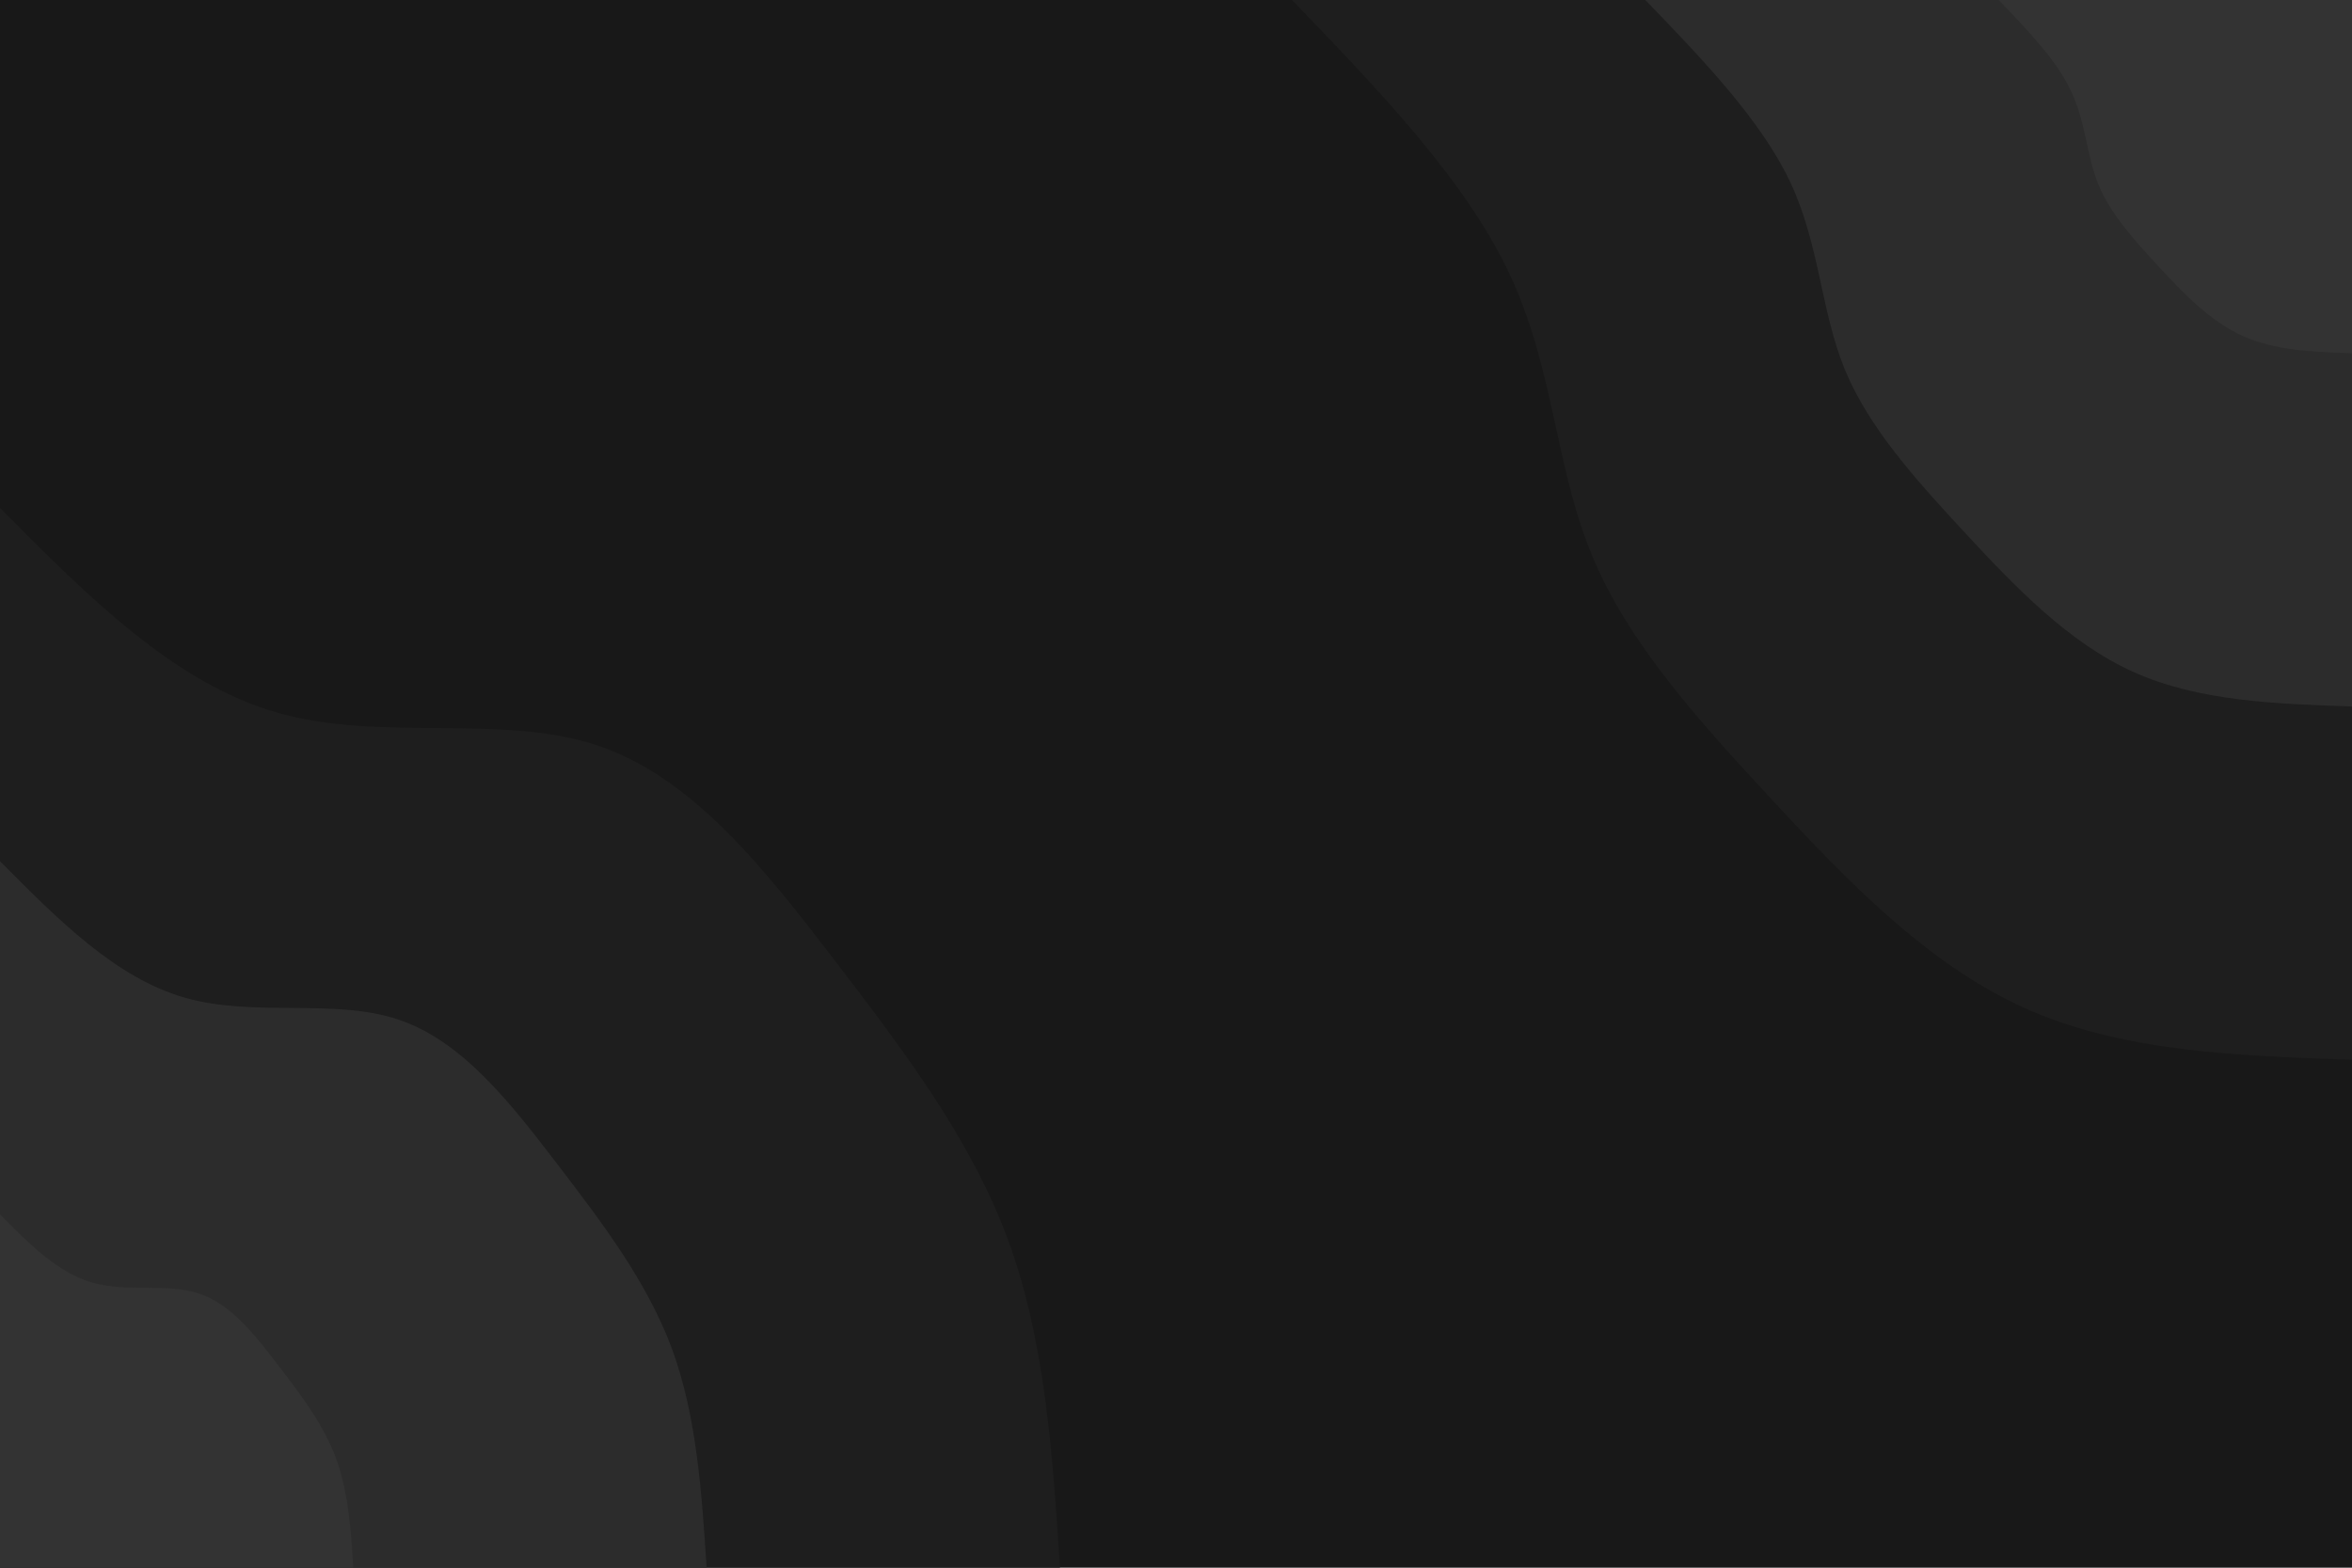
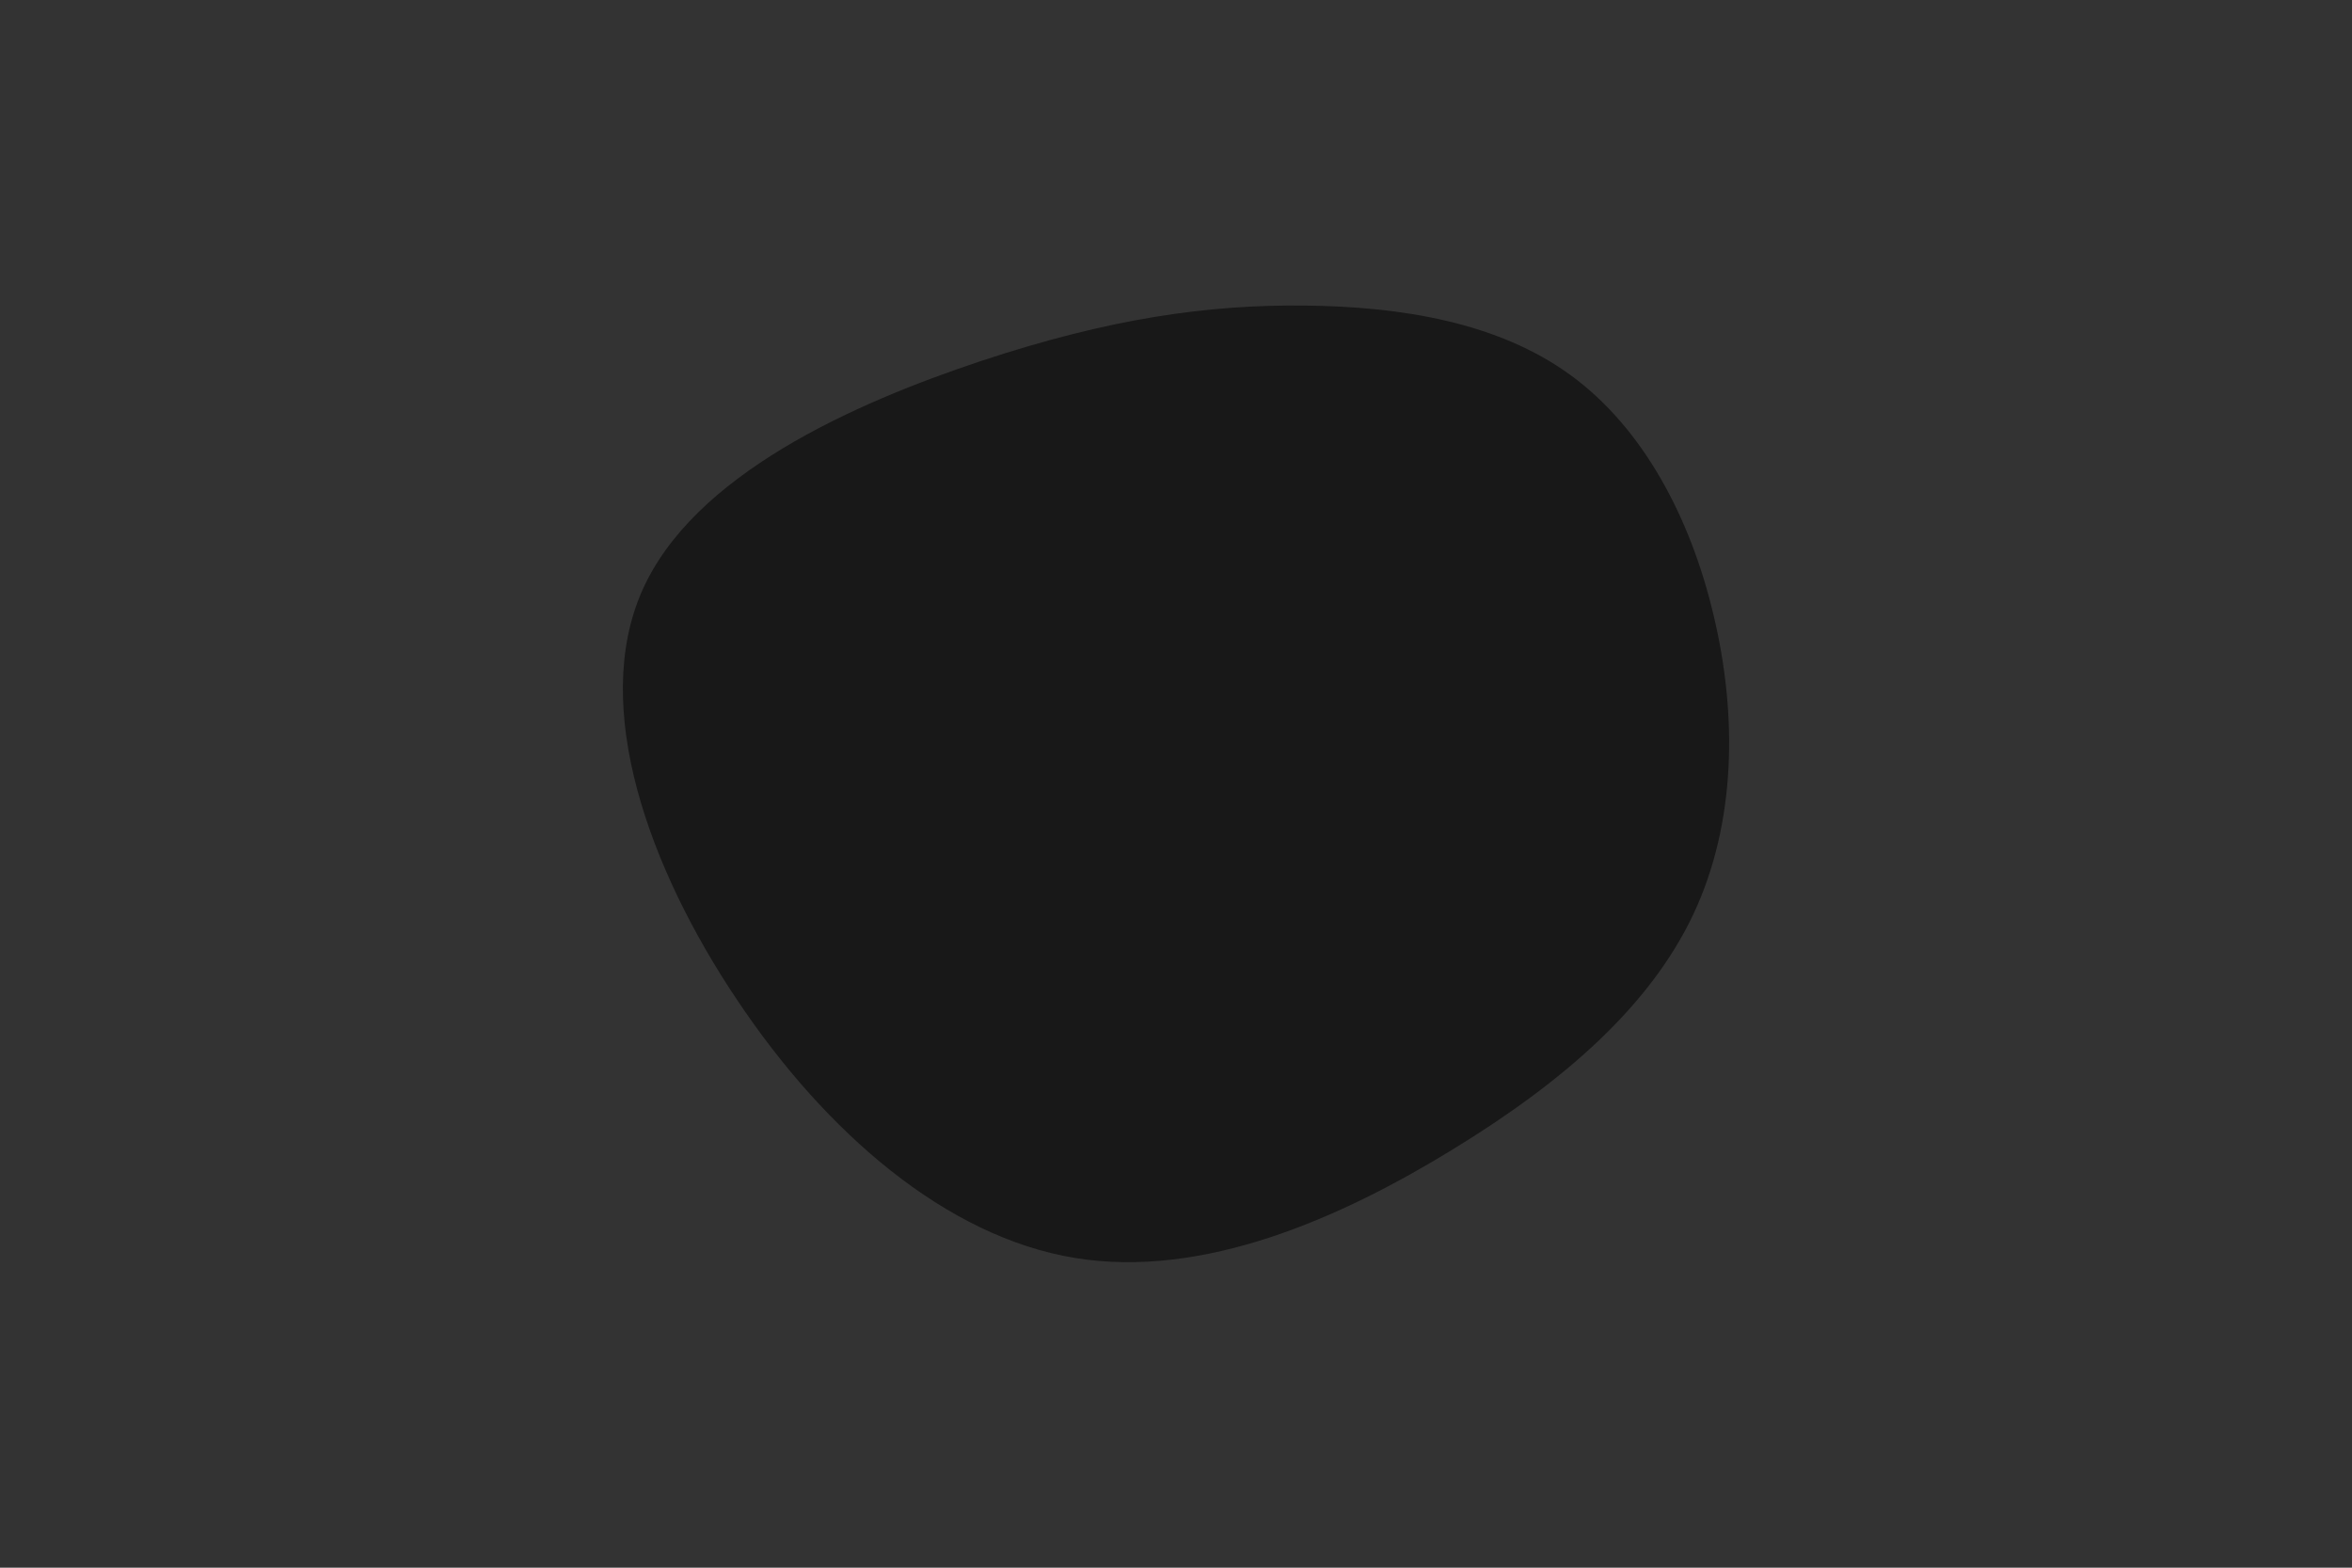
<svg xmlns="http://www.w3.org/2000/svg" id="visual" viewBox="0 0 900 600" width="900" height="600" version="1.1">
-   <rect x="0" y="0" width="900" height="600" fill="#181818" />
-   <defs>
-     <linearGradient id="grad1_0" x1="33.3%" y1="0%" x2="100%" y2="100%">
-       <stop offset="20%" stop-color="#333333" stop-opacity="1" />
-       <stop offset="80%" stop-color="#333333" stop-opacity="1" />
-     </linearGradient>
-   </defs>
-   <defs>
-     <linearGradient id="grad1_1" x1="33.3%" y1="0%" x2="100%" y2="100%">
-       <stop offset="20%" stop-color="#333333" stop-opacity="1" />
-       <stop offset="80%" stop-color="#252525" stop-opacity="1" />
-     </linearGradient>
-   </defs>
-   <defs>
-     <linearGradient id="grad1_2" x1="33.3%" y1="0%" x2="100%" y2="100%">
-       <stop offset="20%" stop-color="#181818" stop-opacity="1" />
-       <stop offset="80%" stop-color="#252525" stop-opacity="1" />
-     </linearGradient>
-   </defs>
-   <defs>
-     <linearGradient id="grad2_0" x1="0%" y1="0%" x2="66.7%" y2="100%">
-       <stop offset="20%" stop-color="#333333" stop-opacity="1" />
-       <stop offset="80%" stop-color="#333333" stop-opacity="1" />
-     </linearGradient>
-   </defs>
-   <defs>
-     <linearGradient id="grad2_1" x1="0%" y1="0%" x2="66.7%" y2="100%">
-       <stop offset="20%" stop-color="#252525" stop-opacity="1" />
-       <stop offset="80%" stop-color="#333333" stop-opacity="1" />
-     </linearGradient>
-   </defs>
-   <defs>
-     <linearGradient id="grad2_2" x1="0%" y1="0%" x2="66.7%" y2="100%">
-       <stop offset="20%" stop-color="#252525" stop-opacity="1" />
-       <stop offset="80%" stop-color="#181818" stop-opacity="1" />
-     </linearGradient>
-   </defs>
-   <g transform="translate(900, 0)">
-     <path d="M0 405.6C-44 404.1 -88 402.6 -125.3 385.8C-162.7 368.9 -193.5 336.8 -222.2 305.8C-250.9 274.9 -277.6 245.2 -291.2 211.6C-304.9 178.1 -305.5 140.7 -322.4 104.8C-339.3 68.8 -372.5 34.4 -405.6 0L0 0Z" fill="#1e1e1e" />
-     <path d="M0 270.4C-29.3 269.4 -58.7 268.4 -83.6 257.2C-108.5 246 -129 224.5 -148.1 203.9C-167.3 183.2 -185.1 163.4 -194.2 141.1C-203.3 118.7 -203.7 93.8 -214.9 69.8C-226.2 45.9 -248.3 22.9 -270.4 0L0 0Z" fill="#2c2c2c" />
-     <path d="M0 135.2C-14.7 134.7 -29.3 134.2 -41.8 128.6C-54.2 123 -64.5 112.3 -74.1 101.9C-83.6 91.6 -92.5 81.7 -97.1 70.5C-101.6 59.4 -101.8 46.9 -107.5 34.9C-113.1 22.9 -124.2 11.5 -135.2 0L0 0Z" fill="#333333" />
-   </g>
-   <g transform="translate(0, 600)">
-     <path d="M0 -405.6C33.3 -372 66.7 -338.4 106.3 -327.2C145.9 -315.9 191.9 -327 228.6 -314.7C265.4 -302.4 293 -266.8 319.6 -232.2C346.1 -197.5 371.6 -163.9 385.8 -125.3C399.9 -86.8 402.8 -43.4 405.6 0L0 0Z" fill="#1e1e1e" />
-     <path d="M0 -270.4C22.2 -248 44.4 -225.6 70.9 -218.1C97.3 -210.6 127.9 -218 152.4 -209.8C176.9 -201.6 195.3 -177.9 213 -154.8C230.7 -131.7 247.7 -109.3 257.2 -83.6C266.6 -57.9 268.5 -28.9 270.4 0L0 0Z" fill="#2c2c2c" />
-     <path d="M0 -135.2C11.1 -124 22.2 -112.8 35.4 -109.1C48.6 -105.3 64 -109 76.2 -104.9C88.5 -100.8 97.7 -88.9 106.5 -77.4C115.4 -65.8 123.9 -54.6 128.6 -41.8C133.3 -28.9 134.3 -14.5 135.2 0L0 0Z" fill="#333333" />
+   <rect x="0" y="0" width="900" height="600" fill="#333333" />
+   <g transform="translate(499.6526 261.2458)">
+     <path d="M101.3 -117.7C128.9 -97.6 147.2 -63.4 156.1 -25.6C165.1 12.2 164.8 53.6 148.3 88.7C131.7 123.8 98.9 152.6 56.2 178.7C13.5 204.9 -39.1 228.3 -88.4 220.2C-137.6 212.1 -183.6 172.3 -217.5 121.6C-251.5 71 -273.5 9.4 -254 -35C-234.5 -79.4 -173.5 -106.7 -124.2 -123.1C-75 -139.4 -37.5 -144.7 -0.3 -144.3C36.9 -143.9 73.7 -137.8 101.3 -117.7" fill="#181818" />
  </g>
</svg>
